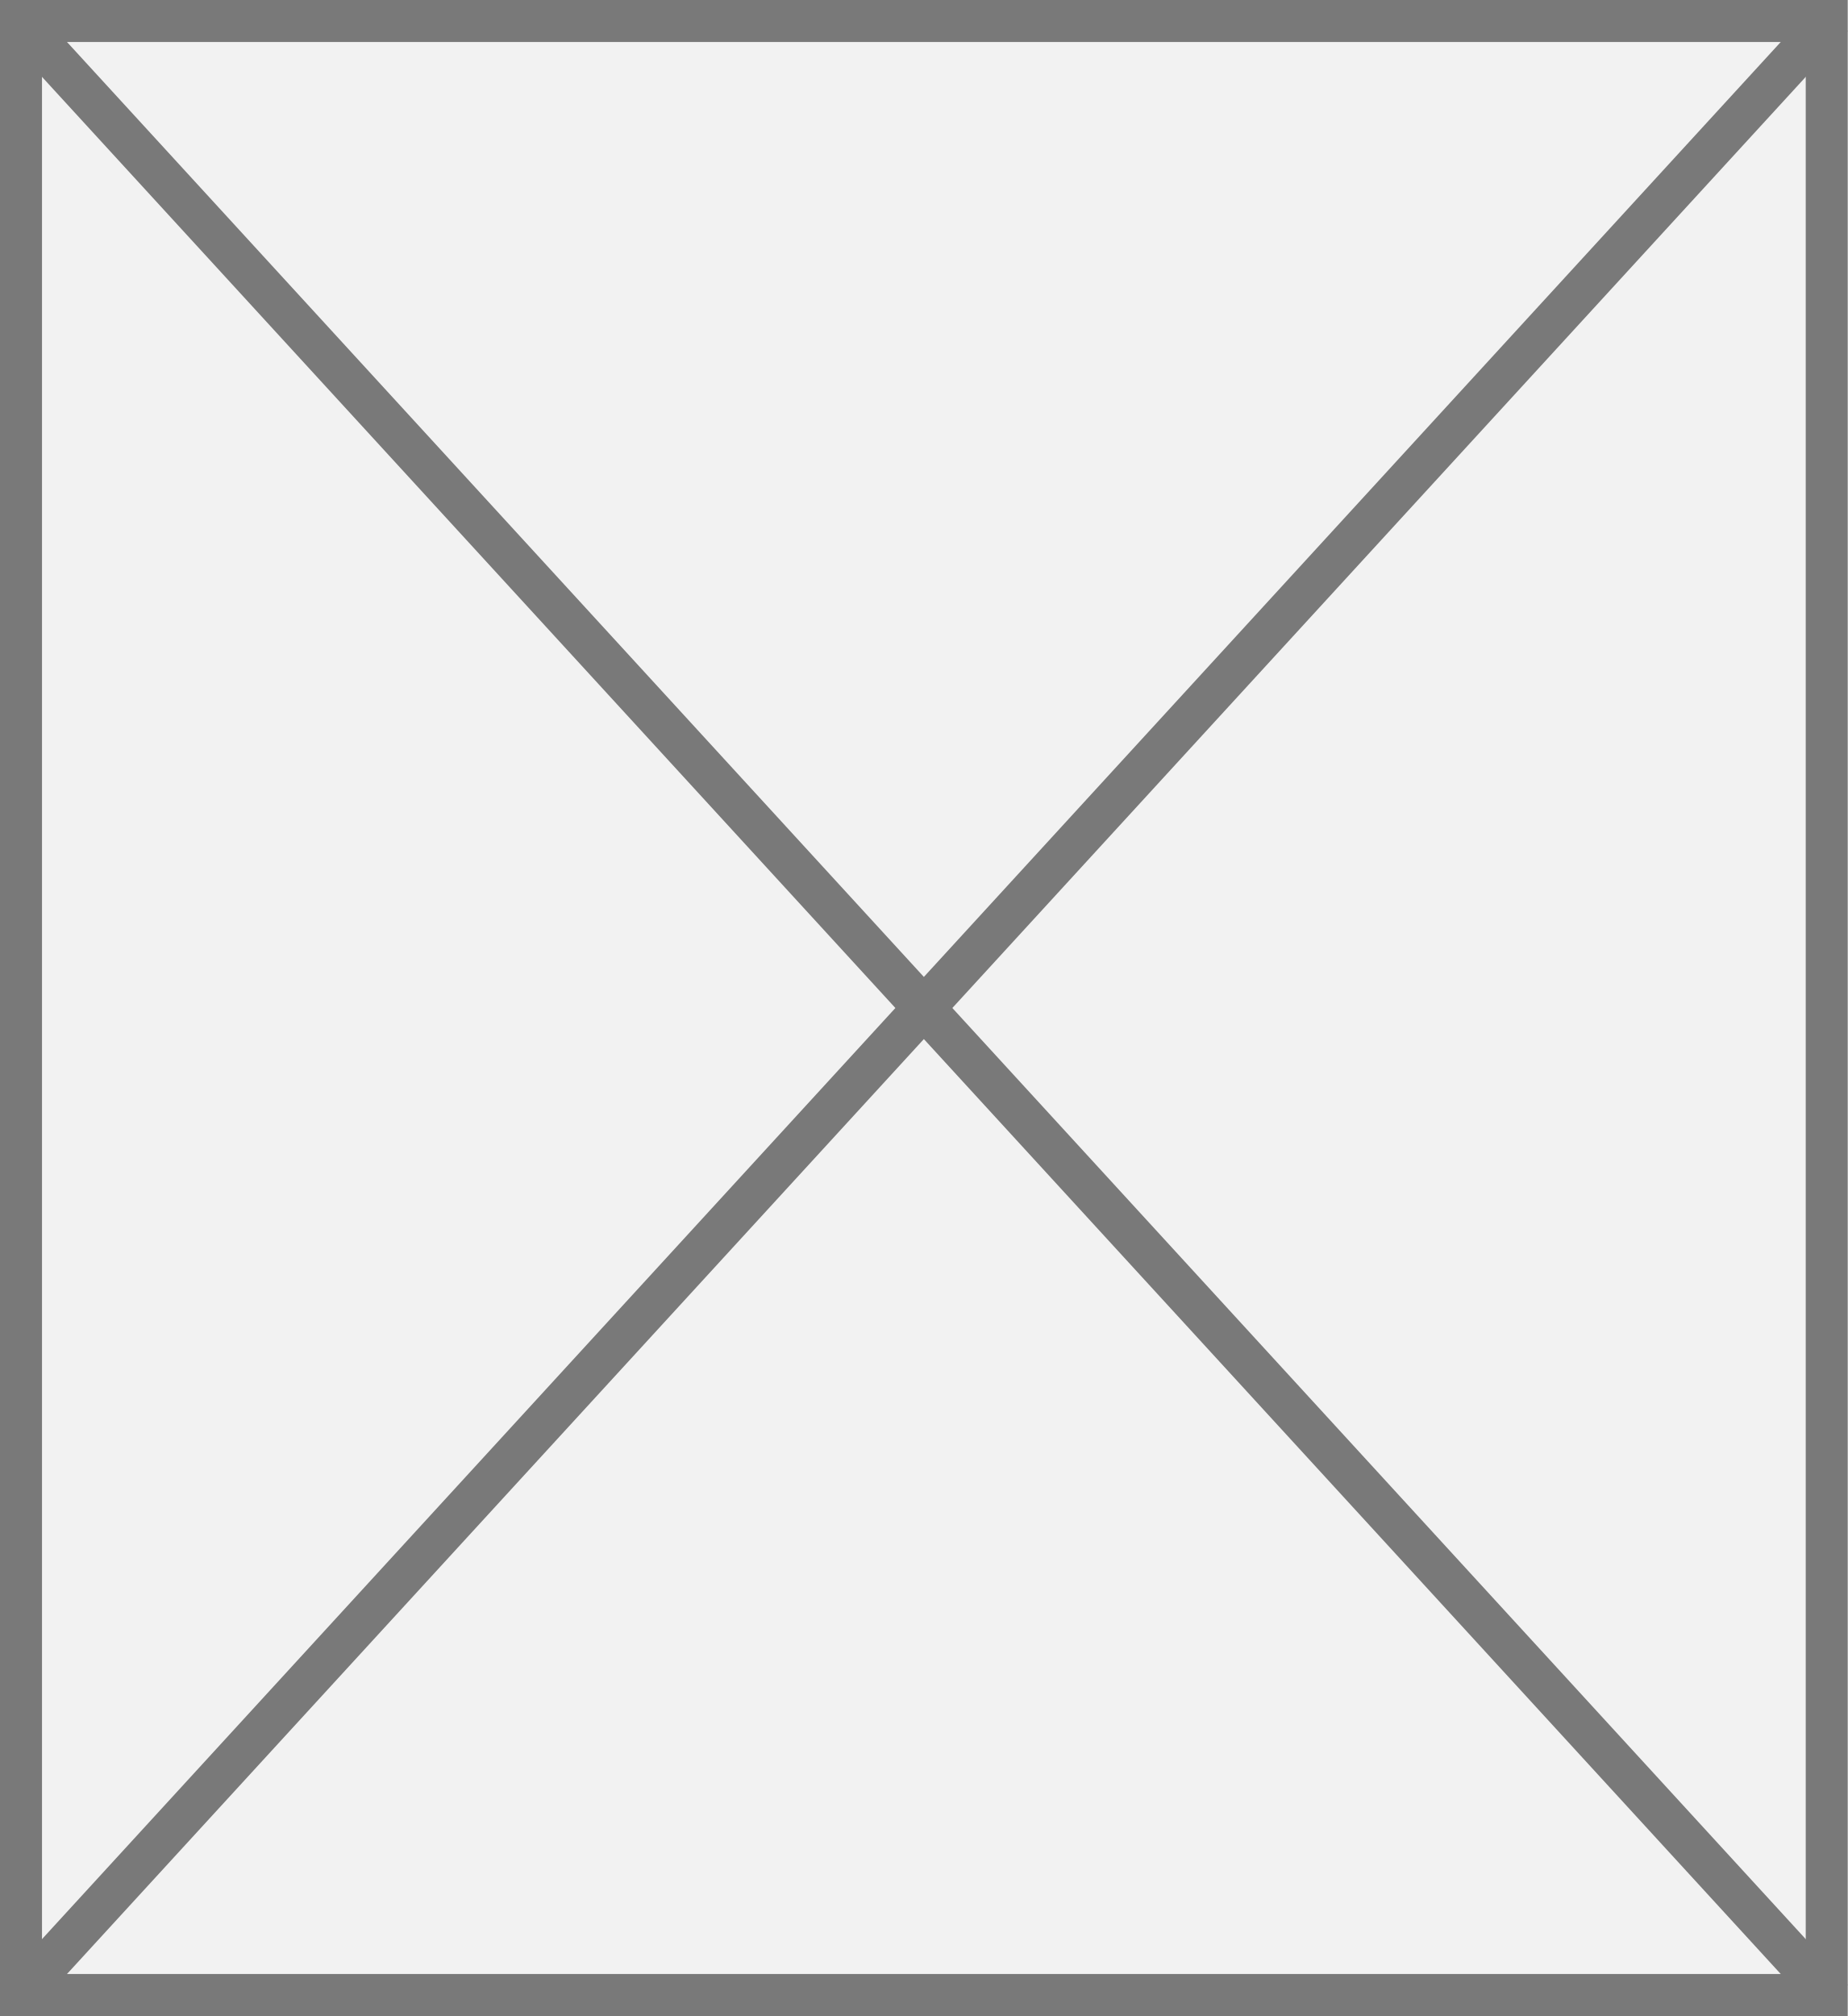
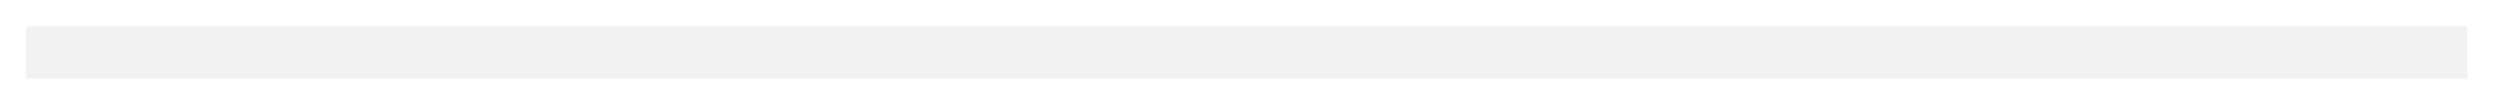
- <svg xmlns="http://www.w3.org/2000/svg" version="1.1" width="44px" height="48px">
-   <g transform="matrix(1 0 0 1 -1215 -1284 )">
-     <path d="M 1215.5 1284.5  L 1258.5 1284.5  L 1258.5 1331.5  L 1215.5 1331.5  L 1215.5 1284.5  Z " fill-rule="nonzero" fill="#f2f2f2" stroke="none" />
-     <path d="M 1215.5 1284.5  L 1258.5 1284.5  L 1258.5 1331.5  L 1215.5 1331.5  L 1215.5 1284.5  Z " stroke-width="1" stroke="#797979" fill="none" />
-     <path d="M 1215.369 1284.402  L 1258.631 1331.598  M 1258.631 1284.402  L 1215.369 1331.598  " stroke-width="1" stroke="#797979" fill="none" />
+ <svg xmlns="http://www.w3.org/2000/svg" version="1.1" width="381px" height="17px">
+   <g transform="matrix(1 0 0 1 -43 -1793 )">
+     <path d="M 47 1801  L 419 1801  " stroke-width="8" stroke="#f2f2f2" fill="none" />
  </g>
</svg>
